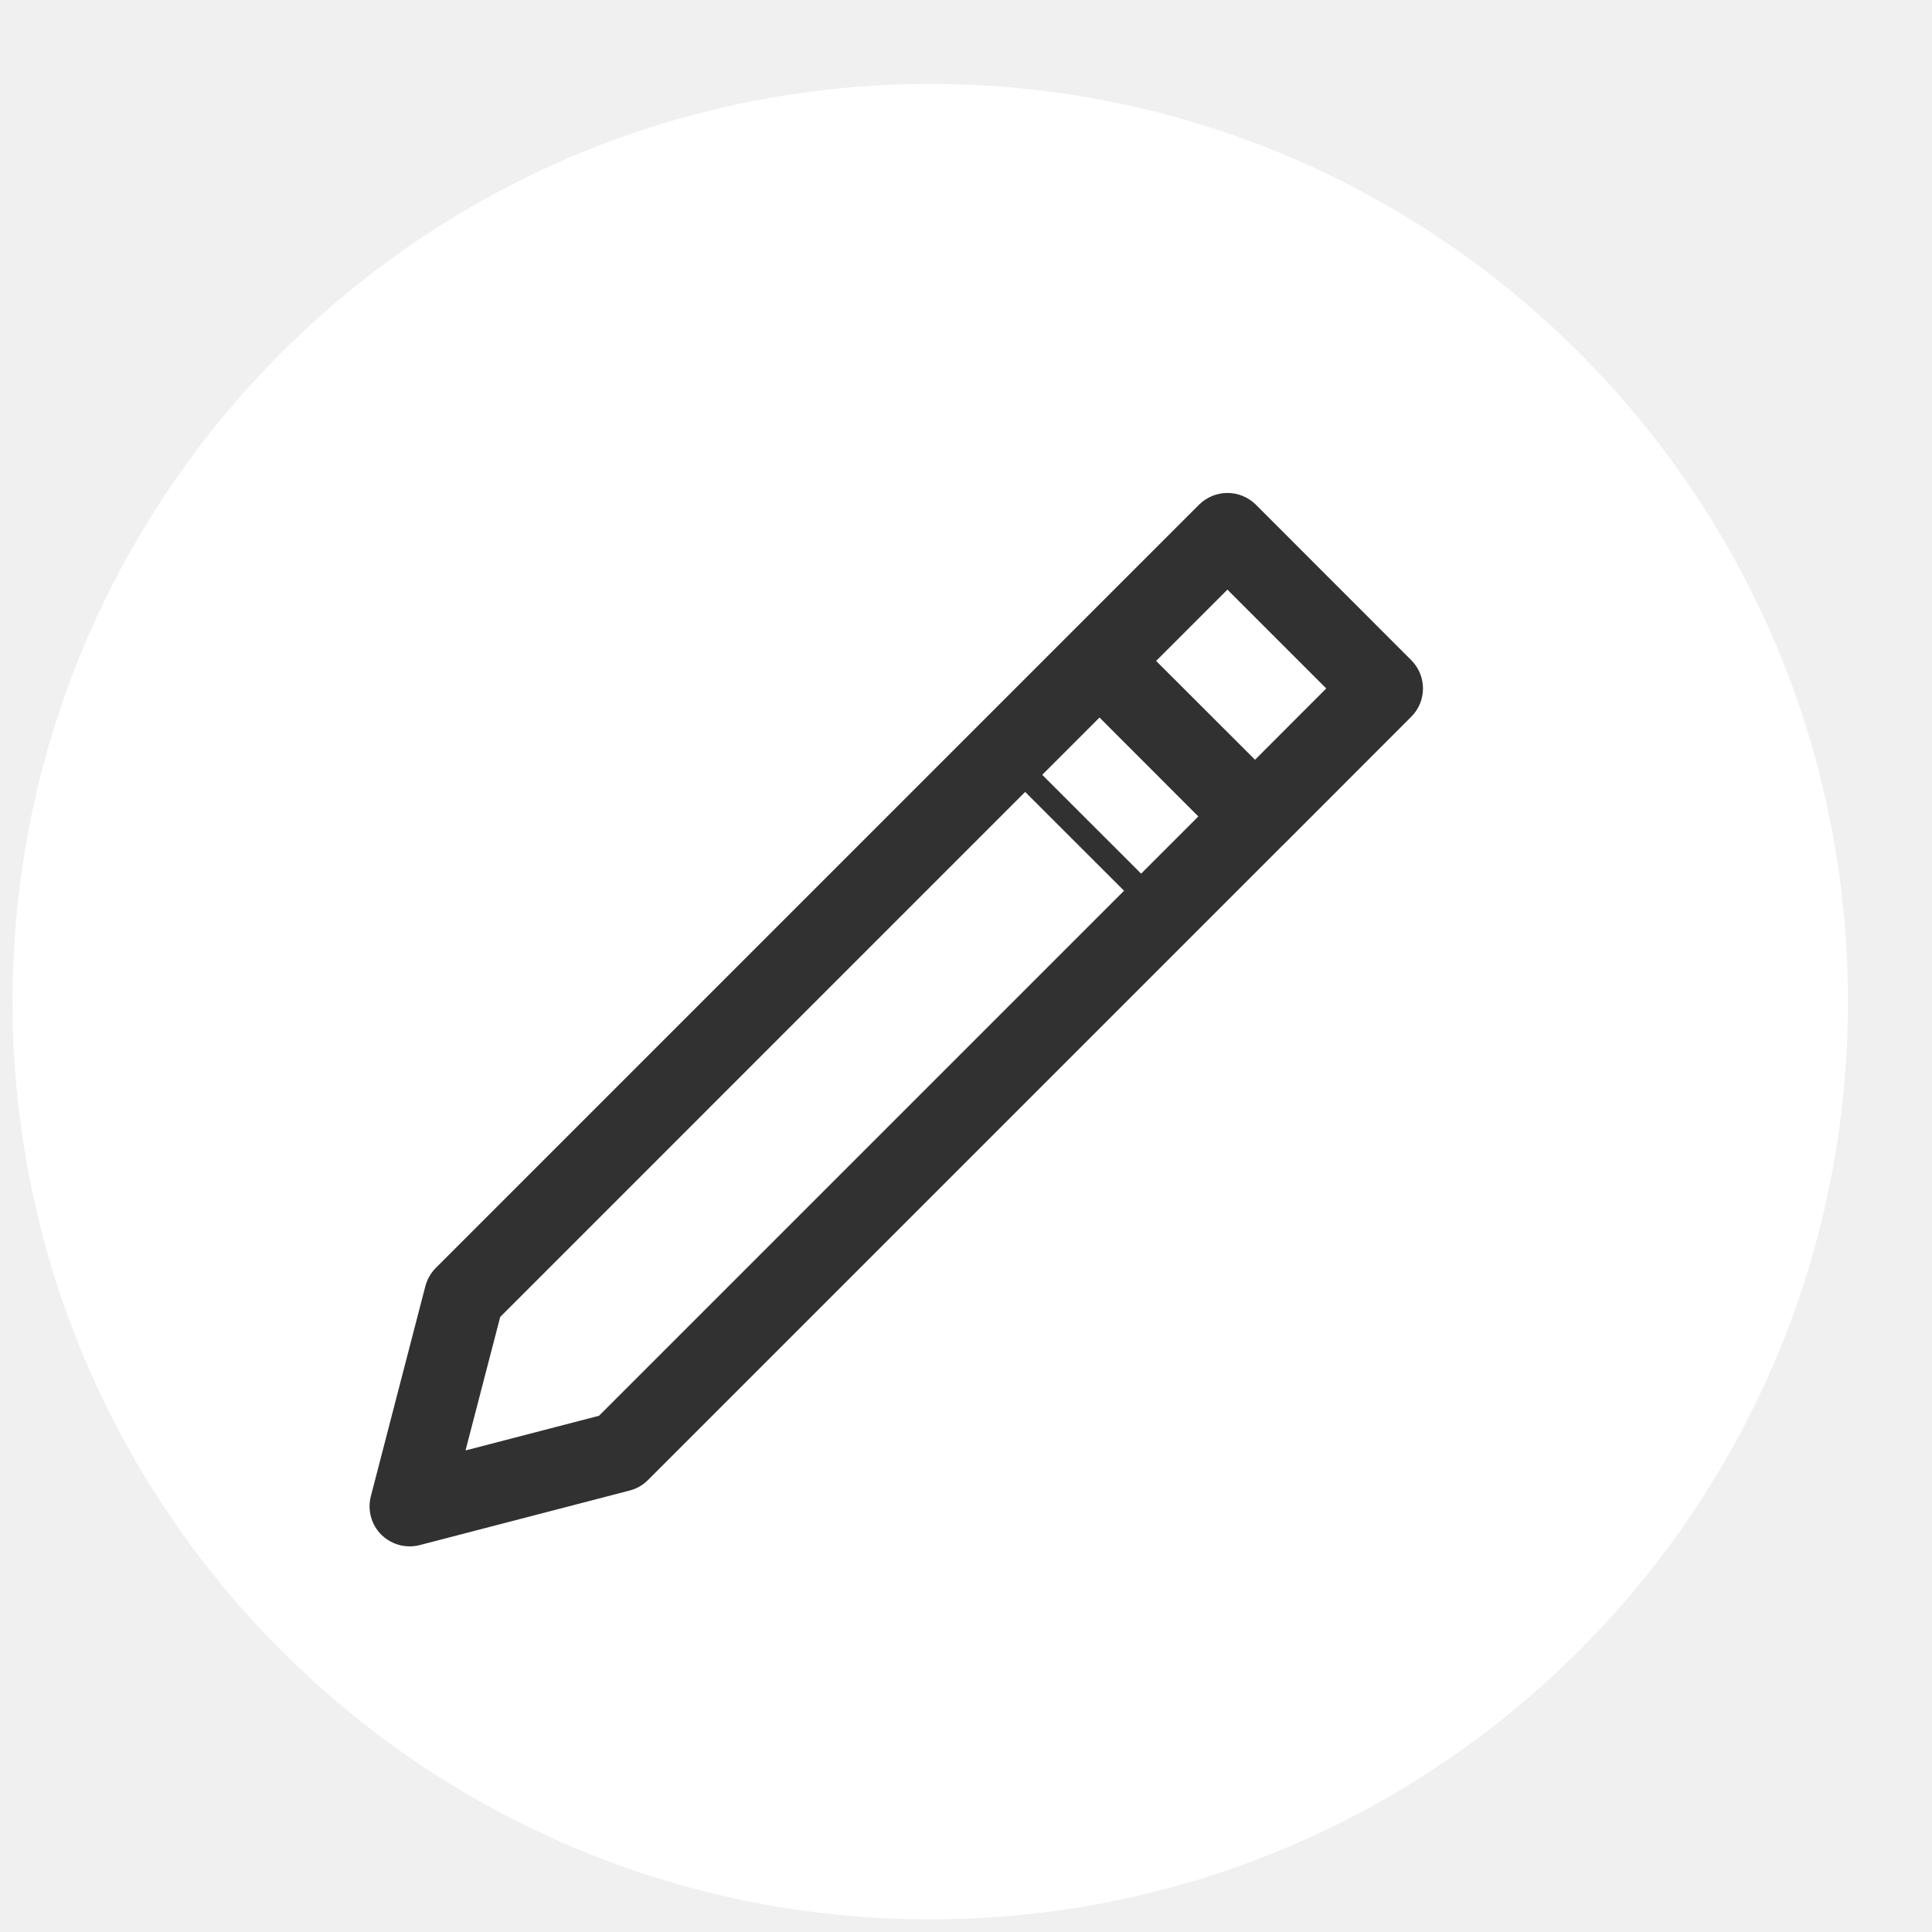
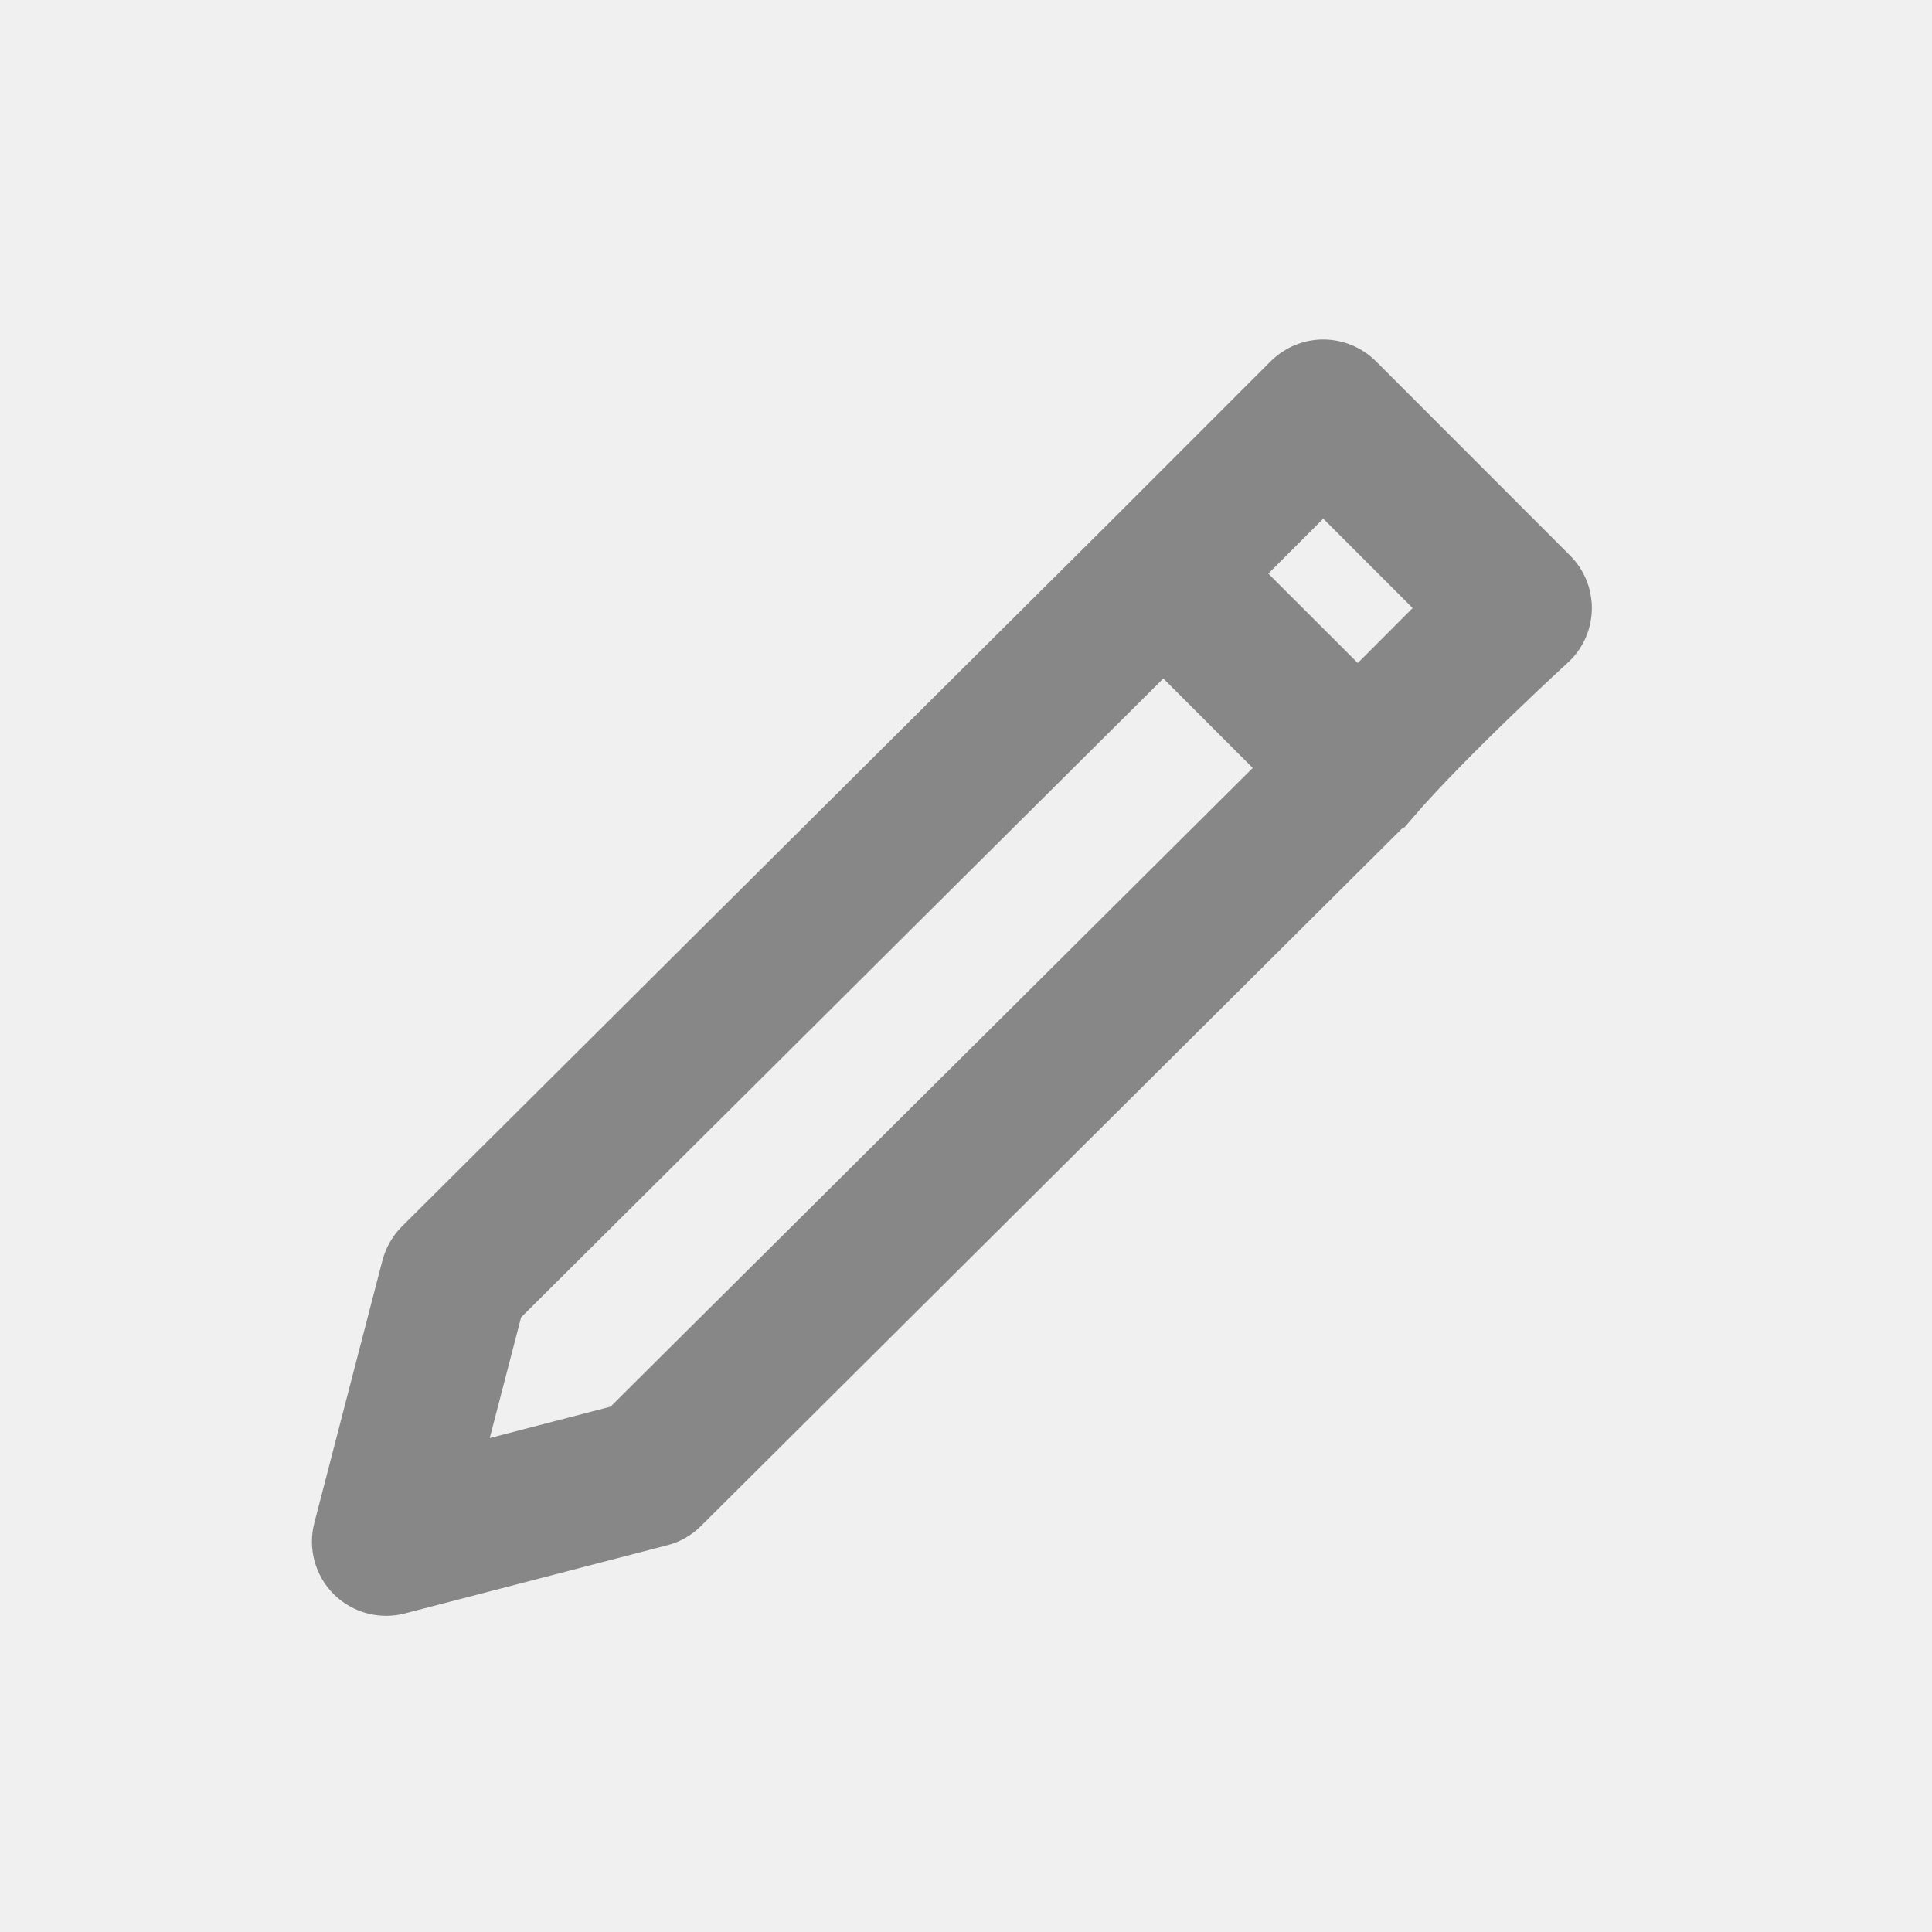
- <svg xmlns="http://www.w3.org/2000/svg" width="20px" height="20px" viewBox="0 0 20 20" version="1.1">
-   <defs />
-   <g id="Page-1" stroke="none" stroke-width="1" fill="none" fill-rule="evenodd">
-     <g id="pencil-speeddial-icon-svg" transform="translate(-1, 0)">
-       <g id="speeddial" transform="translate(1, 0)">
-         <circle id="Oval-2" fill="#FFFFFF" cx="9.63" cy="10.369" r="9.5" />
-         <g id="pencil" transform="translate(3.015137, 4.951904)">
-           <path d="M8.073,1.597 L1.496,8.174 C1.444,8.226 1.407,8.292 1.388,8.363 L0.824,10.537 C0.787,10.679 0.828,10.831 0.932,10.935 C1.011,11.013 1.116,11.056 1.225,11.056 C1.26,11.056 1.295,11.052 1.329,11.043 L3.503,10.478 C3.575,10.46 3.64,10.422 3.692,10.37 L10.269,3.793 C10.269,3.793 10.27,3.793 10.27,3.793 C10.27,3.793 10.27,3.793 10.27,3.793 L11.594,2.468 C11.756,2.306 11.756,2.044 11.594,1.882 L9.985,0.272 C9.907,0.195 9.801,0.151 9.691,0.151 C9.581,0.151 9.476,0.195 9.398,0.272 L8.074,1.596 C8.074,1.596 8.074,1.597 8.074,1.597 C8.074,1.597 8.074,1.597 8.073,1.597 Z M3.186,9.704 L1.804,10.063 L2.163,8.681 L8.367,2.476 L9.39,3.5 L3.186,9.704 Z M9.691,1.152 L10.714,2.175 L9.977,2.913 L8.953,1.89 L9.691,1.152 Z" id="Shape" fill="#313131" fill-rule="nonzero" />
-           <path d="M7.556,3.028 L9.138,4.609" id="Line" stroke="#313131" stroke-width="0.25" stroke-linecap="square" />
-         </g>
-       </g>
+ <svg xmlns="http://www.w3.org/2000/svg" width="16px" height="16px" viewBox="0 0 16 16" version="1.1">
+   <g transform="matrix(1, 0, 0, 1, -1.8397, -2.025206)">
+     <g id="pencil" transform="matrix(1, 0, 0, 1, 2.739393, 5.227647)" stroke="none" stroke-width="1" fill="none" fill-rule="evenodd">
+       <path d="M 8.441 1.255 L 2.569 7.097 C 2.517 7.149 2.48 7.215 2.461 7.286 L 1.897 9.46 C 1.86 9.602 1.901 9.754 2.005 9.858 C 2.084 9.936 2.189 9.979 2.298 9.979 C 2.333 9.979 2.368 9.975 2.402 9.966 L 4.576 9.401 C 4.648 9.383 4.713 9.345 4.765 9.293 L 10.637 3.451 C 10.637 3.451 10.638 3.451 10.638 3.451 C 10.638 3.451 10.638 3.451 10.638 3.451 C 11.088 2.925 11.962 2.126 11.962 2.126 C 12.124 1.964 12.124 1.702 11.962 1.54 L 10.353 -0.07 C 10.275 -0.147 10.169 -0.191 10.059 -0.191 C 9.949 -0.191 9.844 -0.147 9.766 -0.07 L 8.442 1.254 C 8.442 1.254 8.442 1.255 8.442 1.255 C 8.442 1.255 8.442 1.255 8.441 1.255 Z M 4.259 8.627 L 2.877 8.986 L 3.236 7.604 L 8.735 2.134 L 9.758 3.158 L 4.259 8.627 Z M 10.059 0.81 L 11.082 1.833 L 10.345 2.571 L 9.321 1.548 L 10.059 0.81 Z" id="Shape" fill-rule="nonzero" style="fill: rgb(135, 135, 135); stroke: rgb(135, 135, 135); stroke-width: 0.4px;" />
    </g>
  </g>
</svg>
